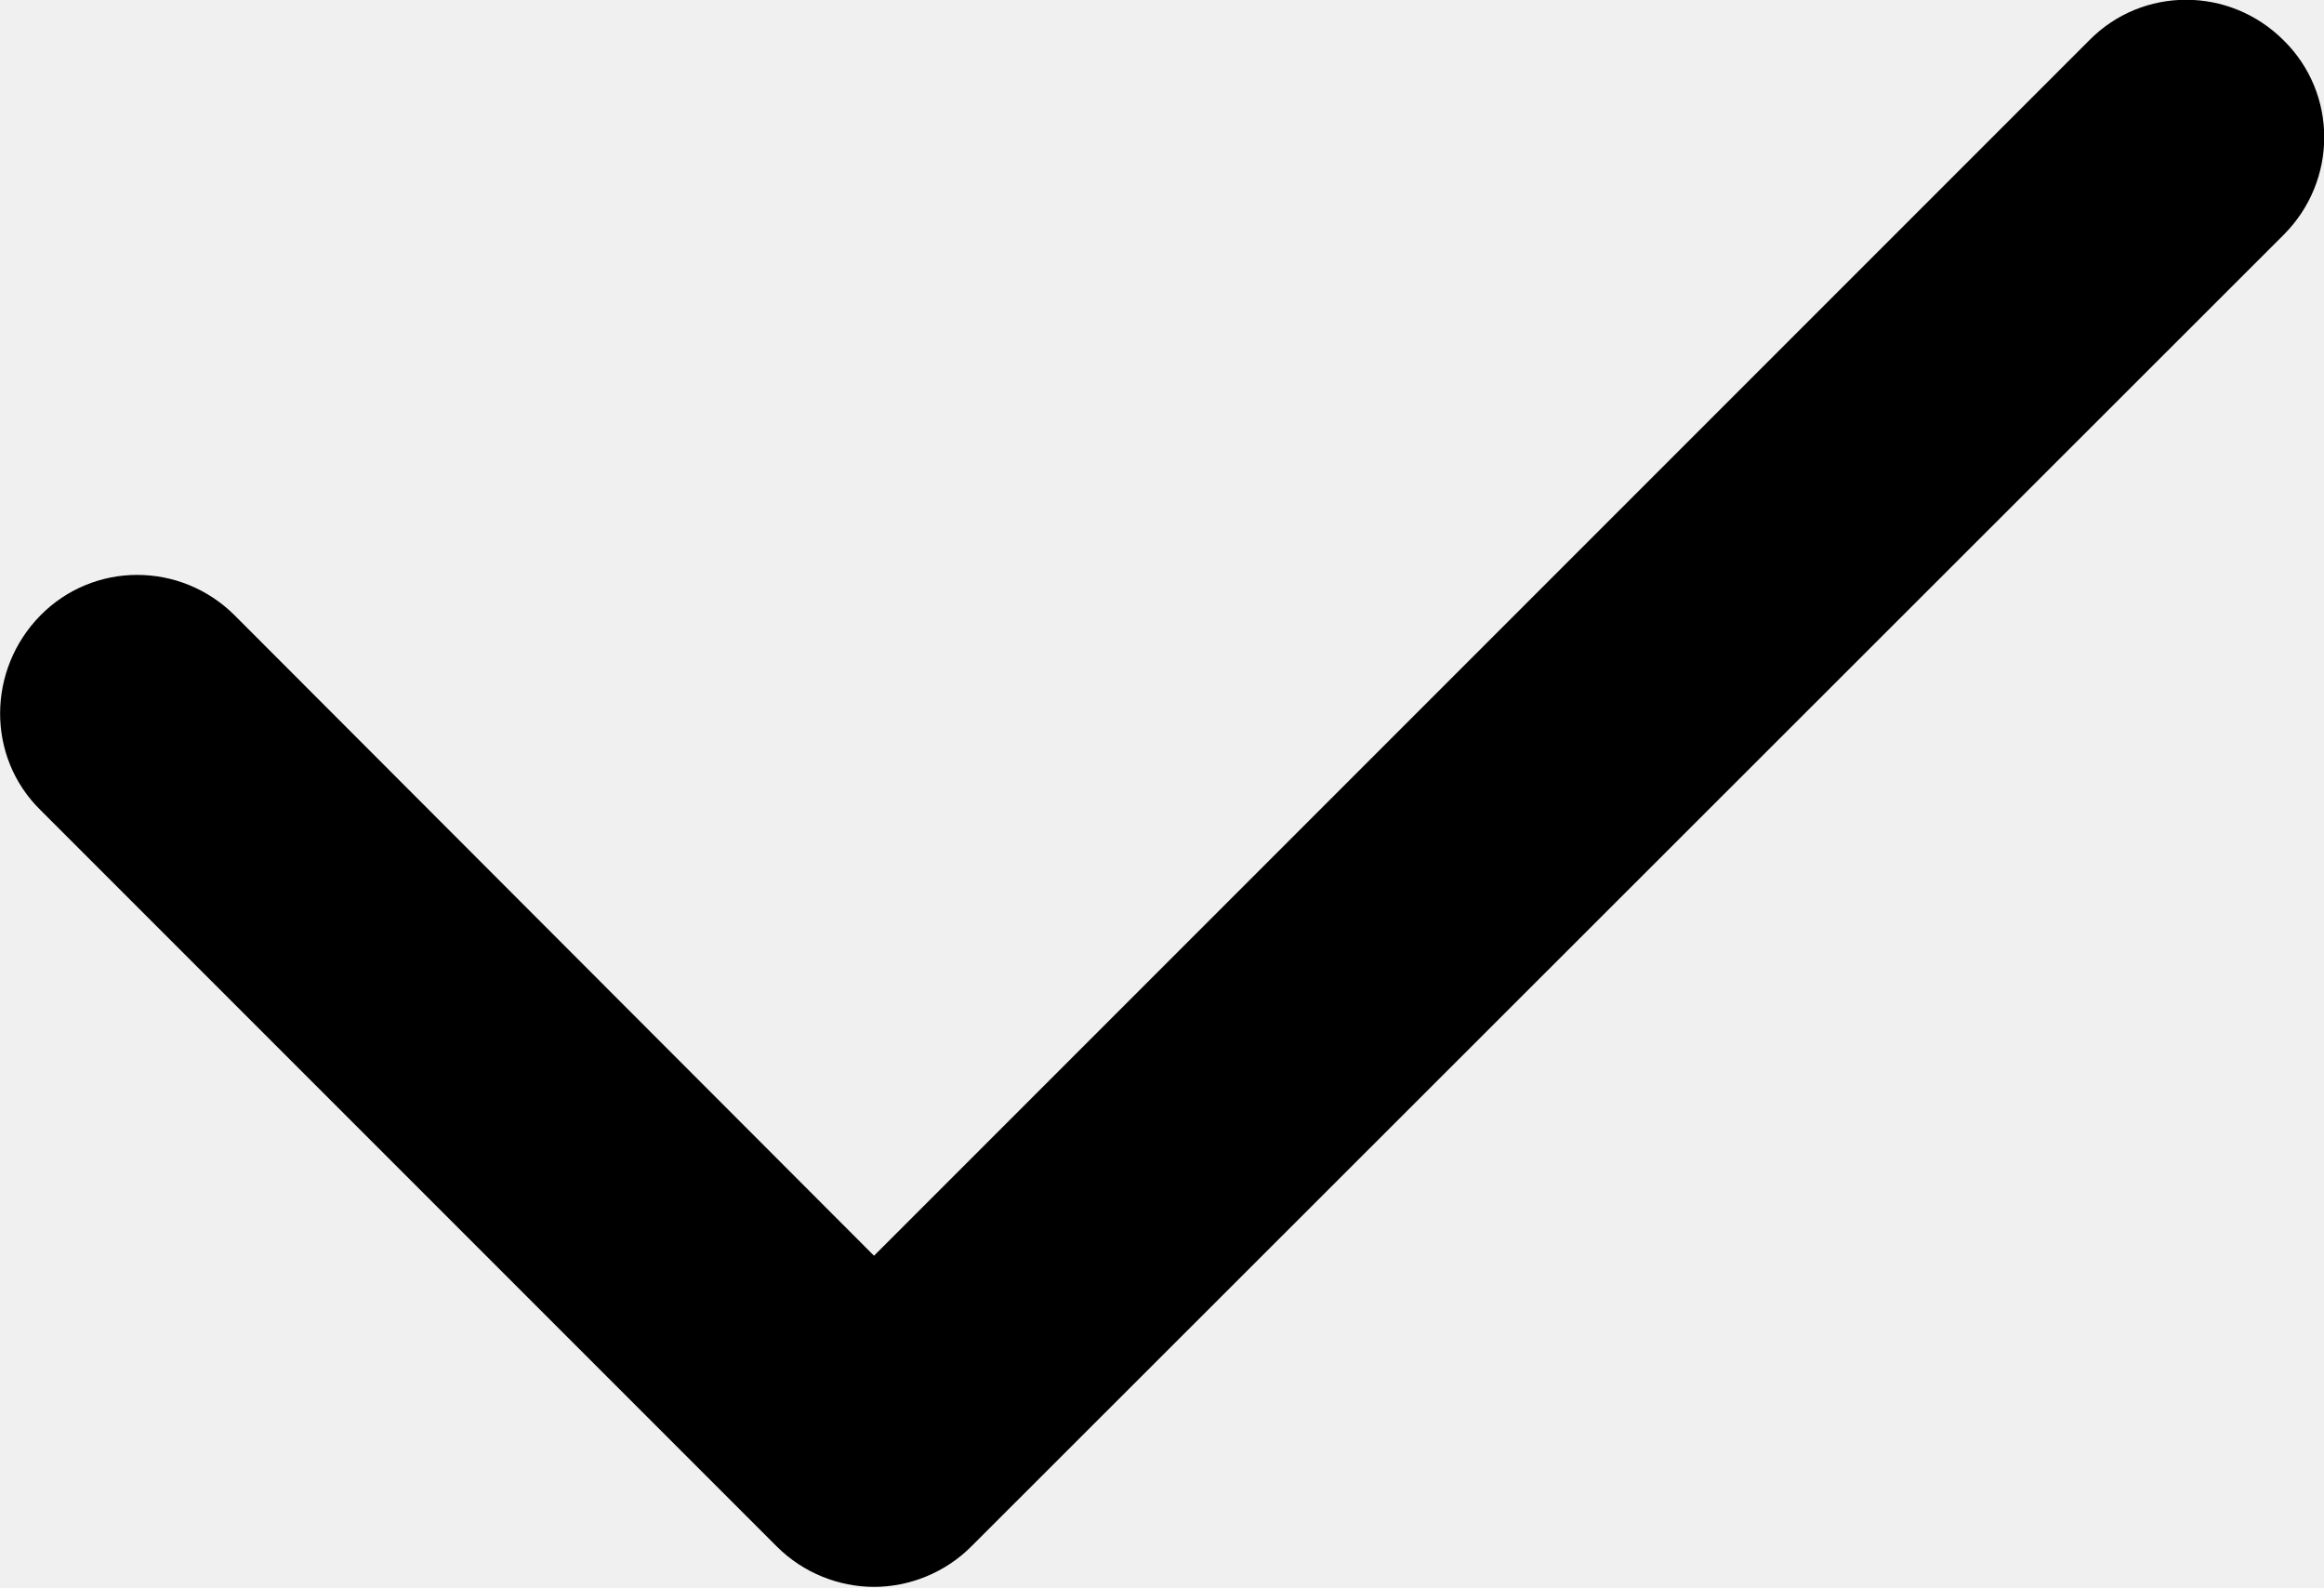
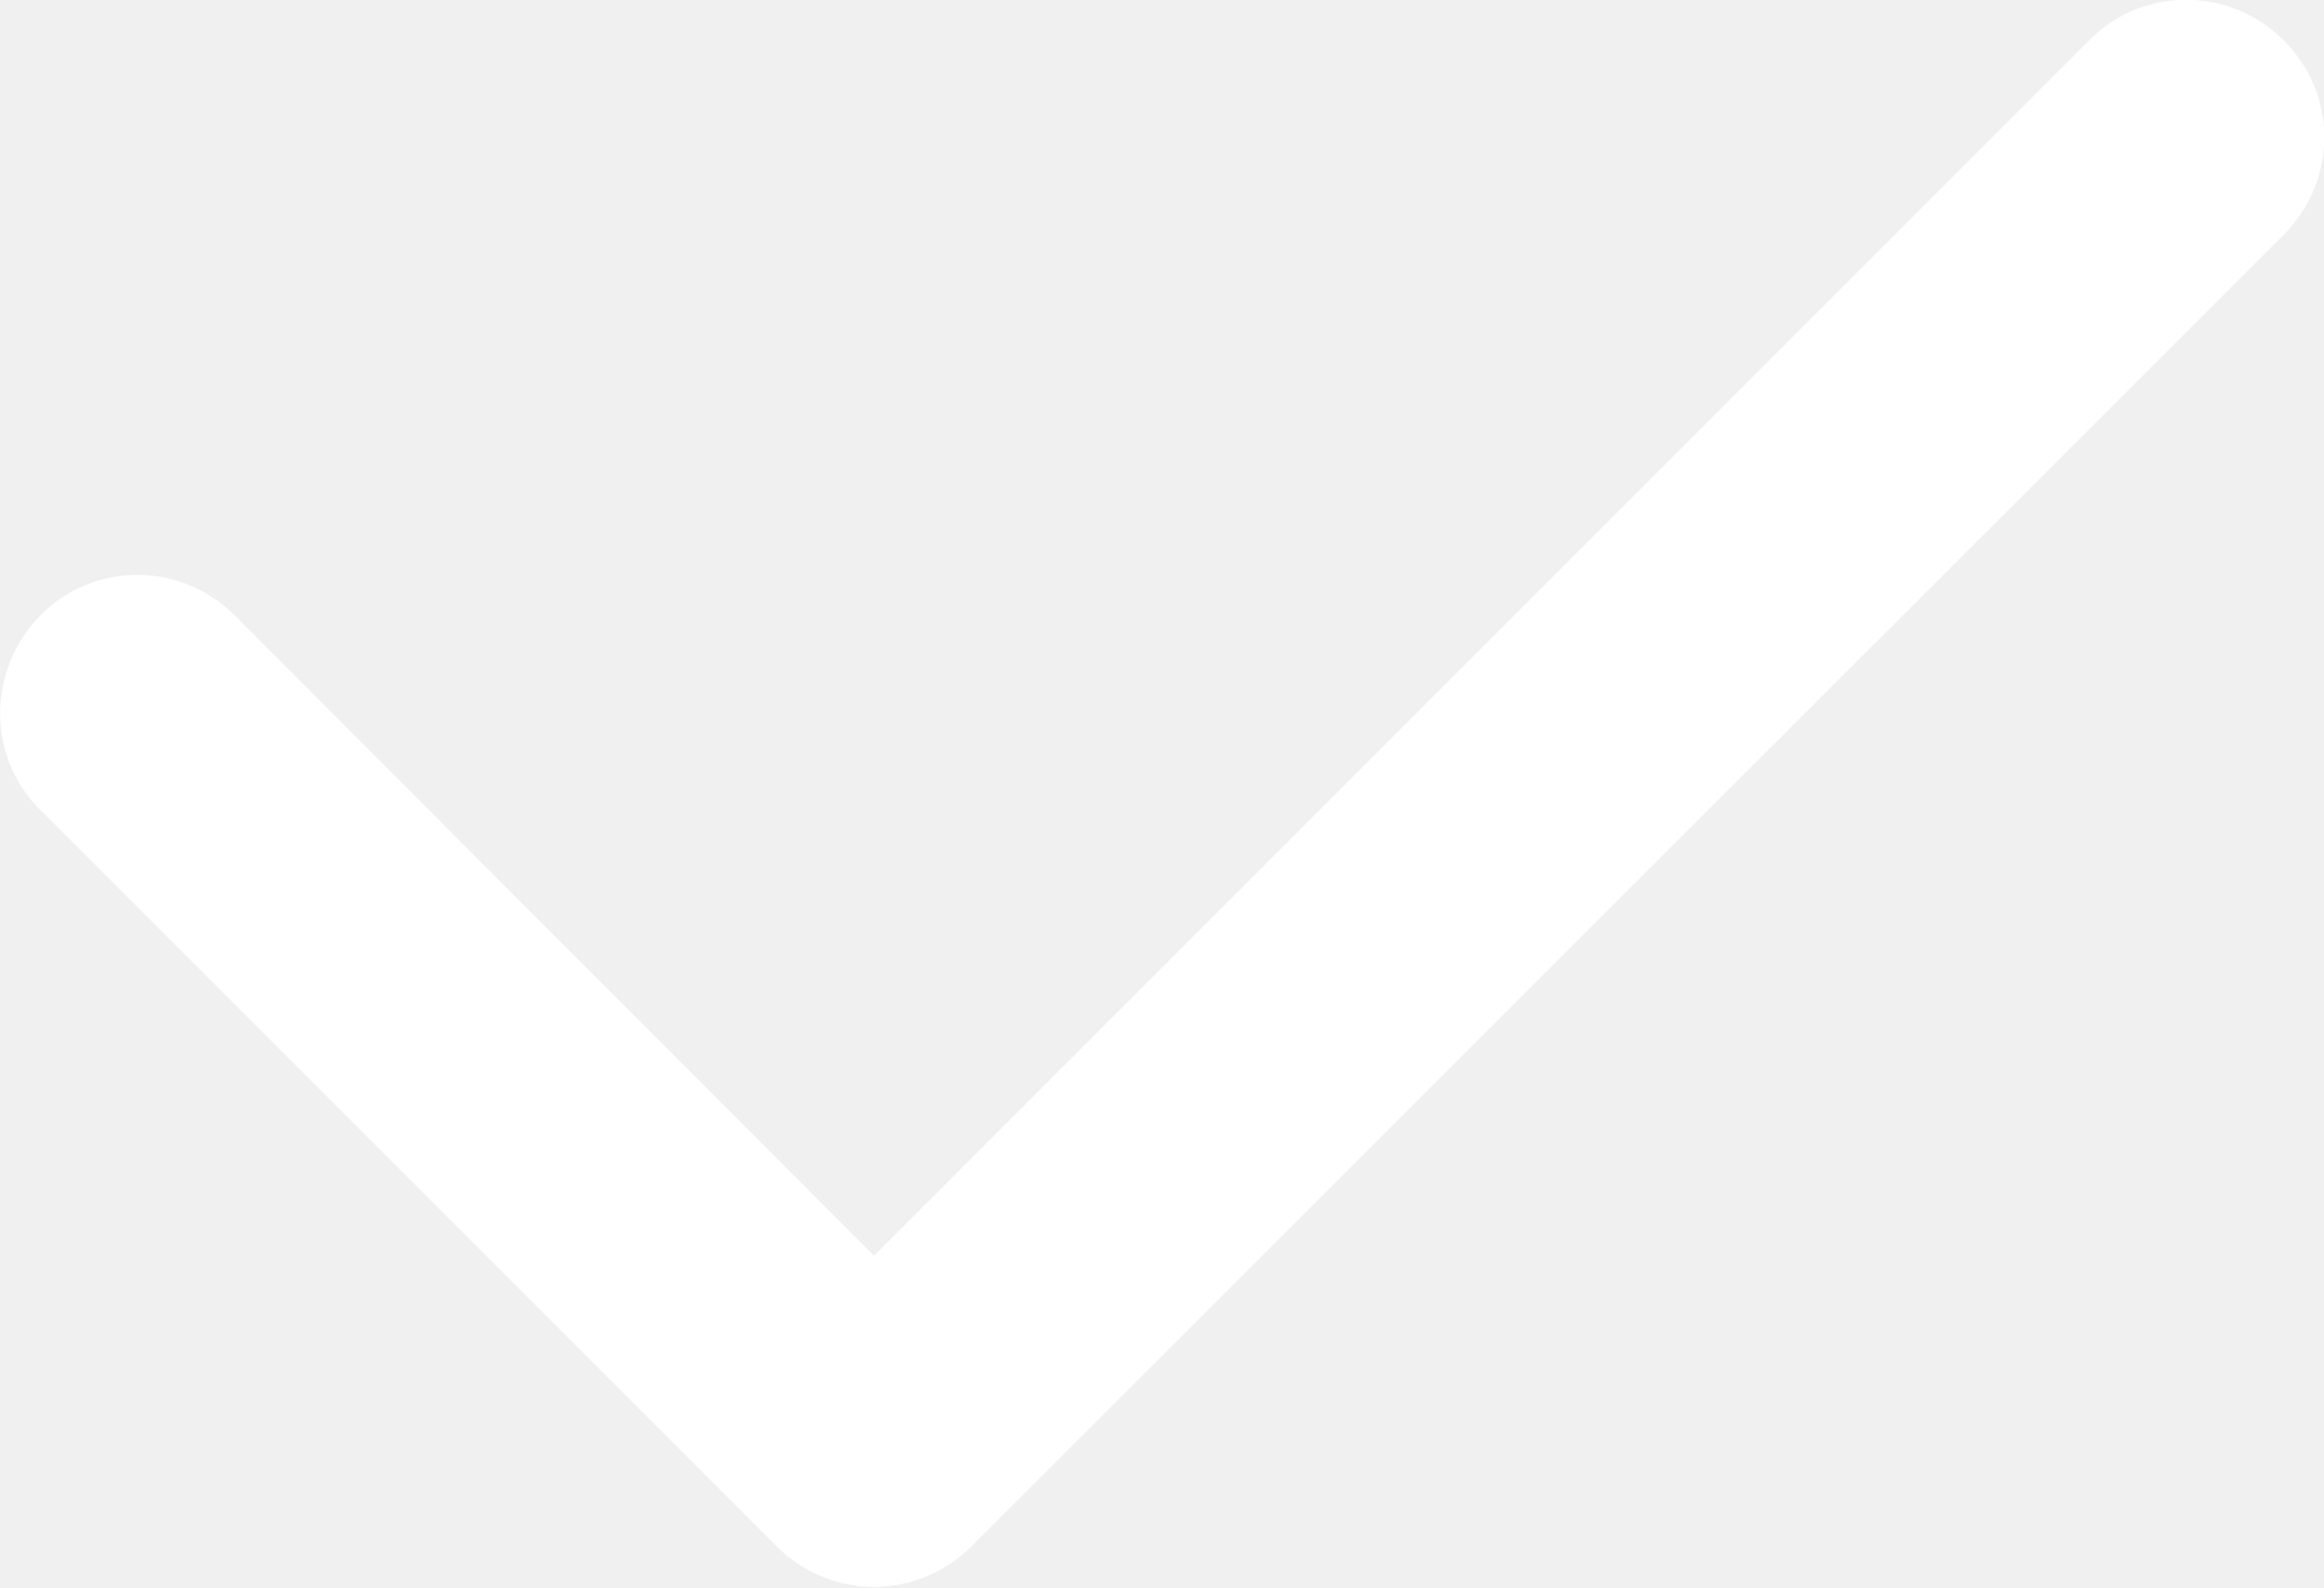
- <svg xmlns="http://www.w3.org/2000/svg" viewBox="0 0 253.4 173.1">
+ <svg xmlns="http://www.w3.org/2000/svg" viewBox="0 0 253.4 173.1" fill="#fff">
  <path d="M249 4.4c-5.9-5.9-15.4-5.9-21.2 0L95.3 136.9 25.6 67.1c-5.9-5.9-15.4-5.9-21.2 0s-5.9 15.4 0 21.2l80.3 80.3c2.9 2.9 6.8 4.4 10.6 4.4s7.7-1.5 10.6-4.4L249 25.6c5.9-5.9 5.9-15.4 0-21.2z" />
</svg>
